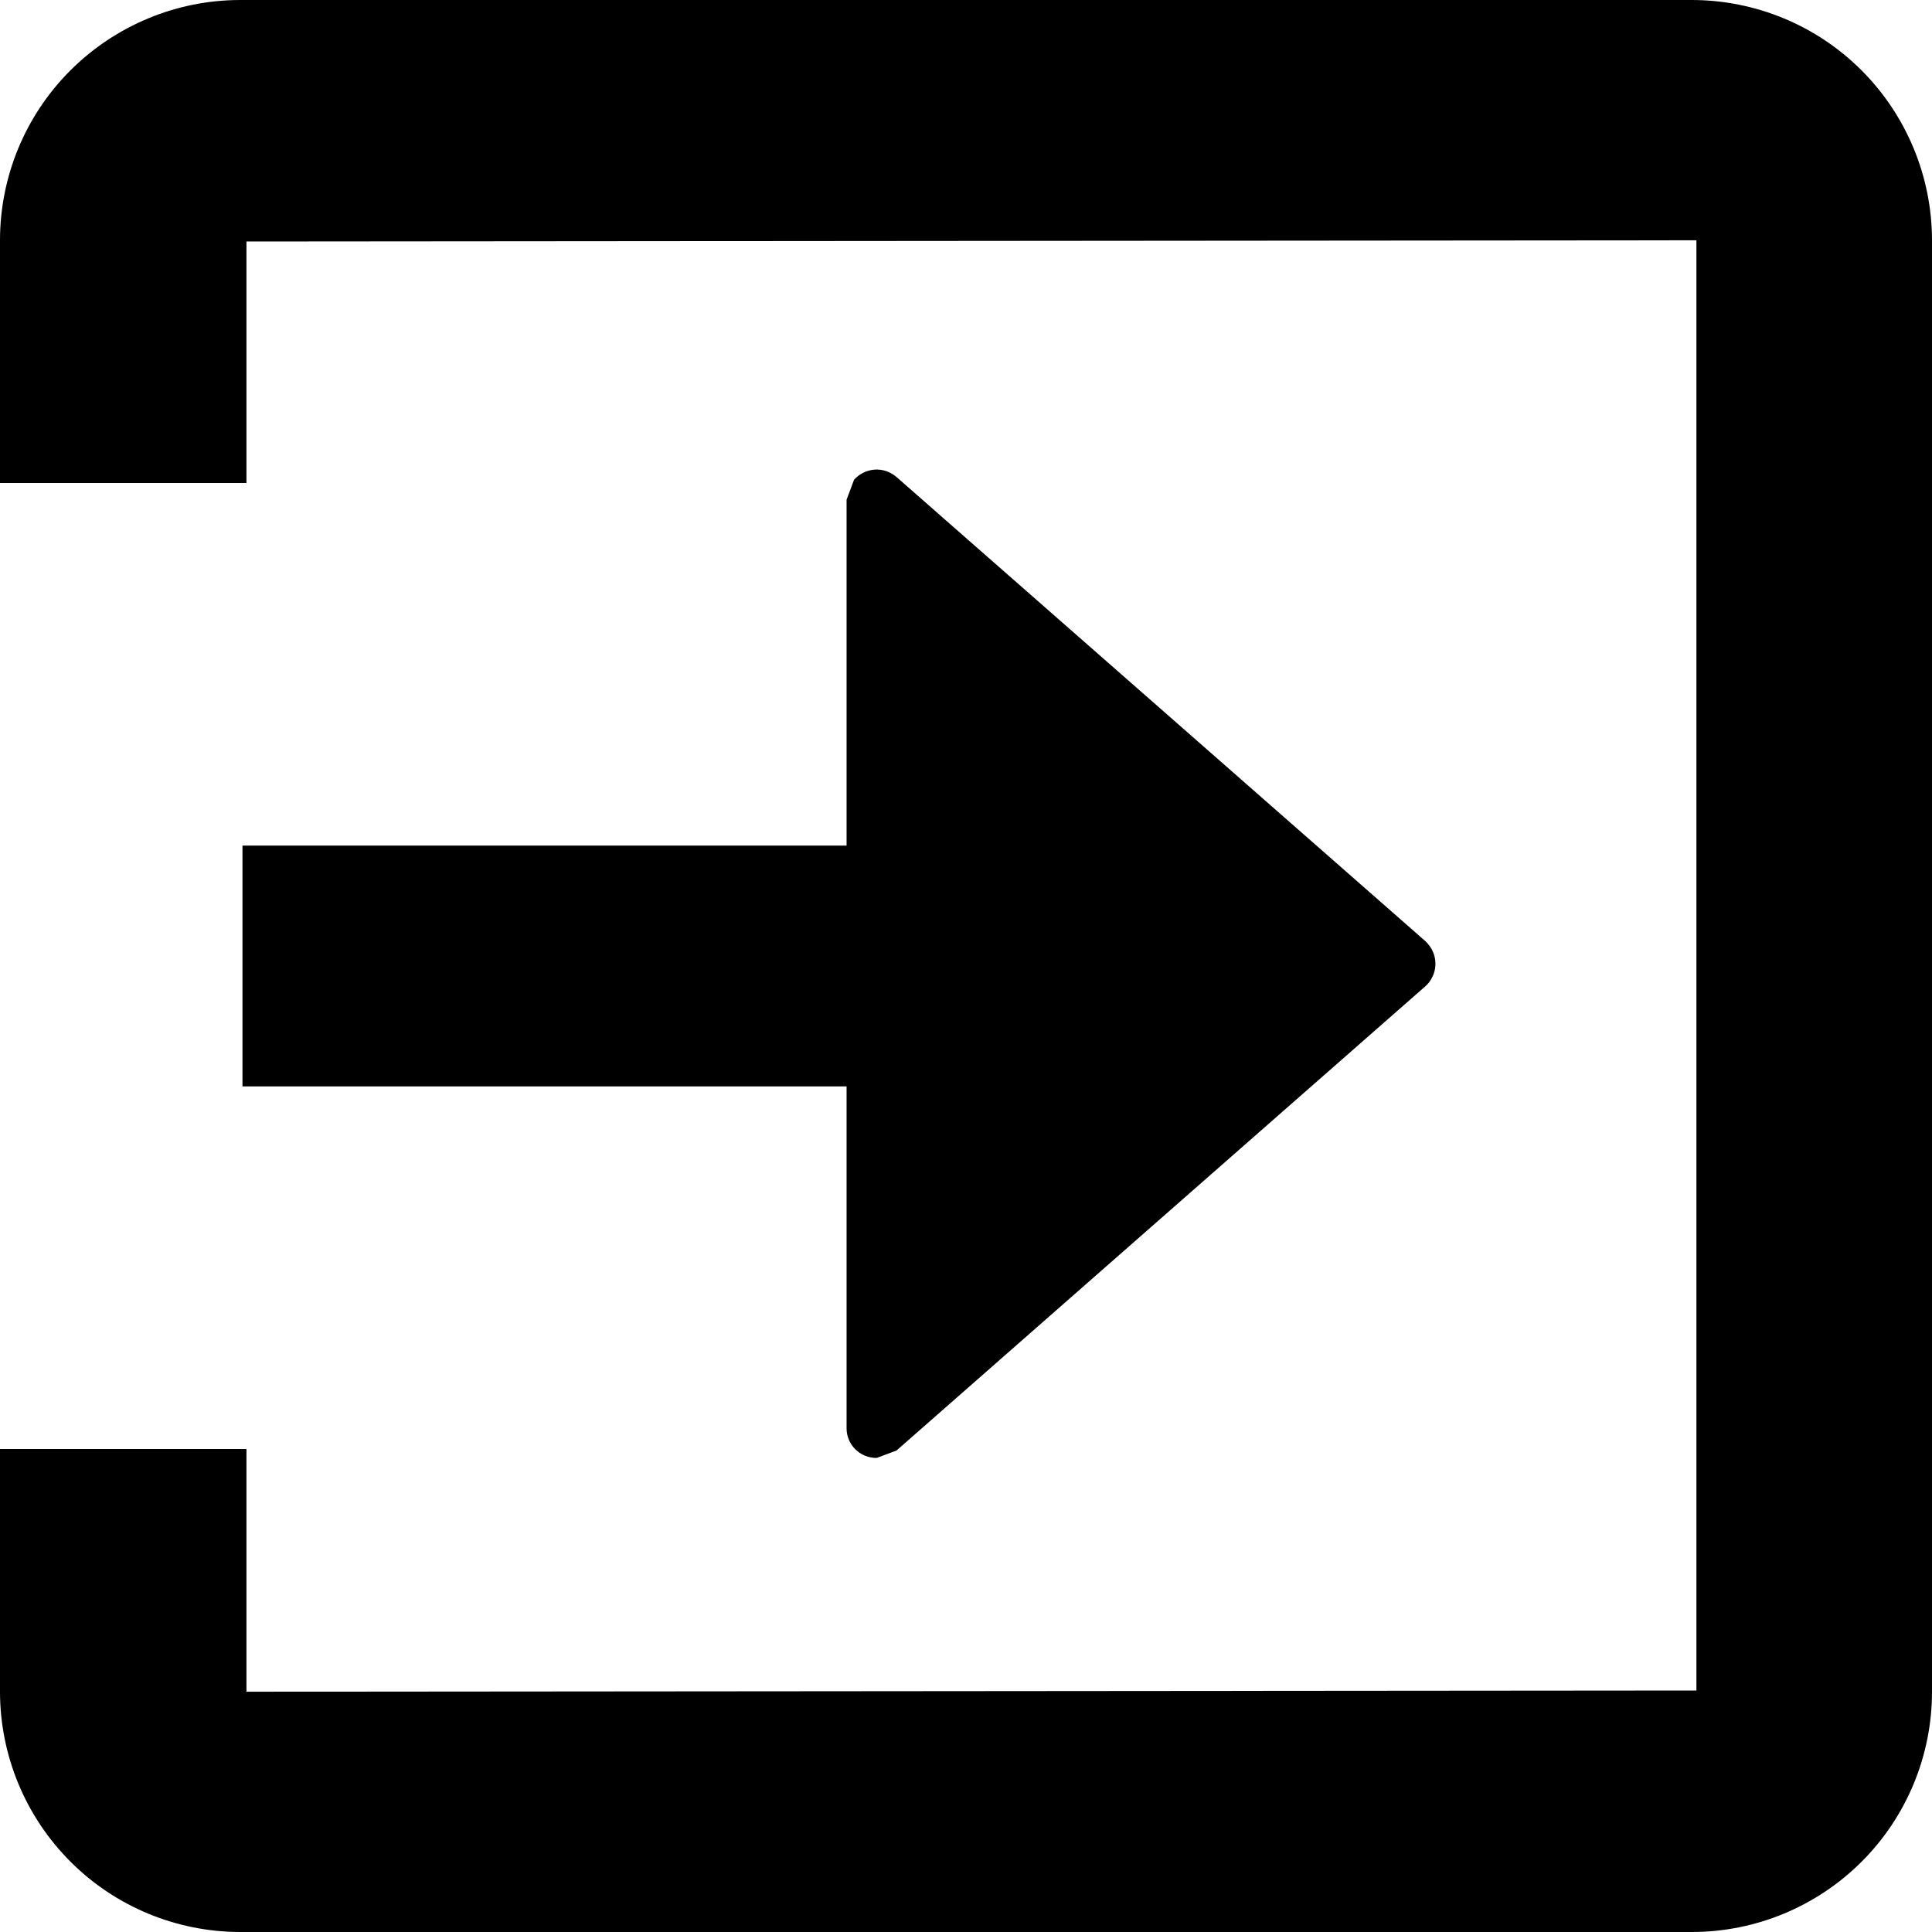
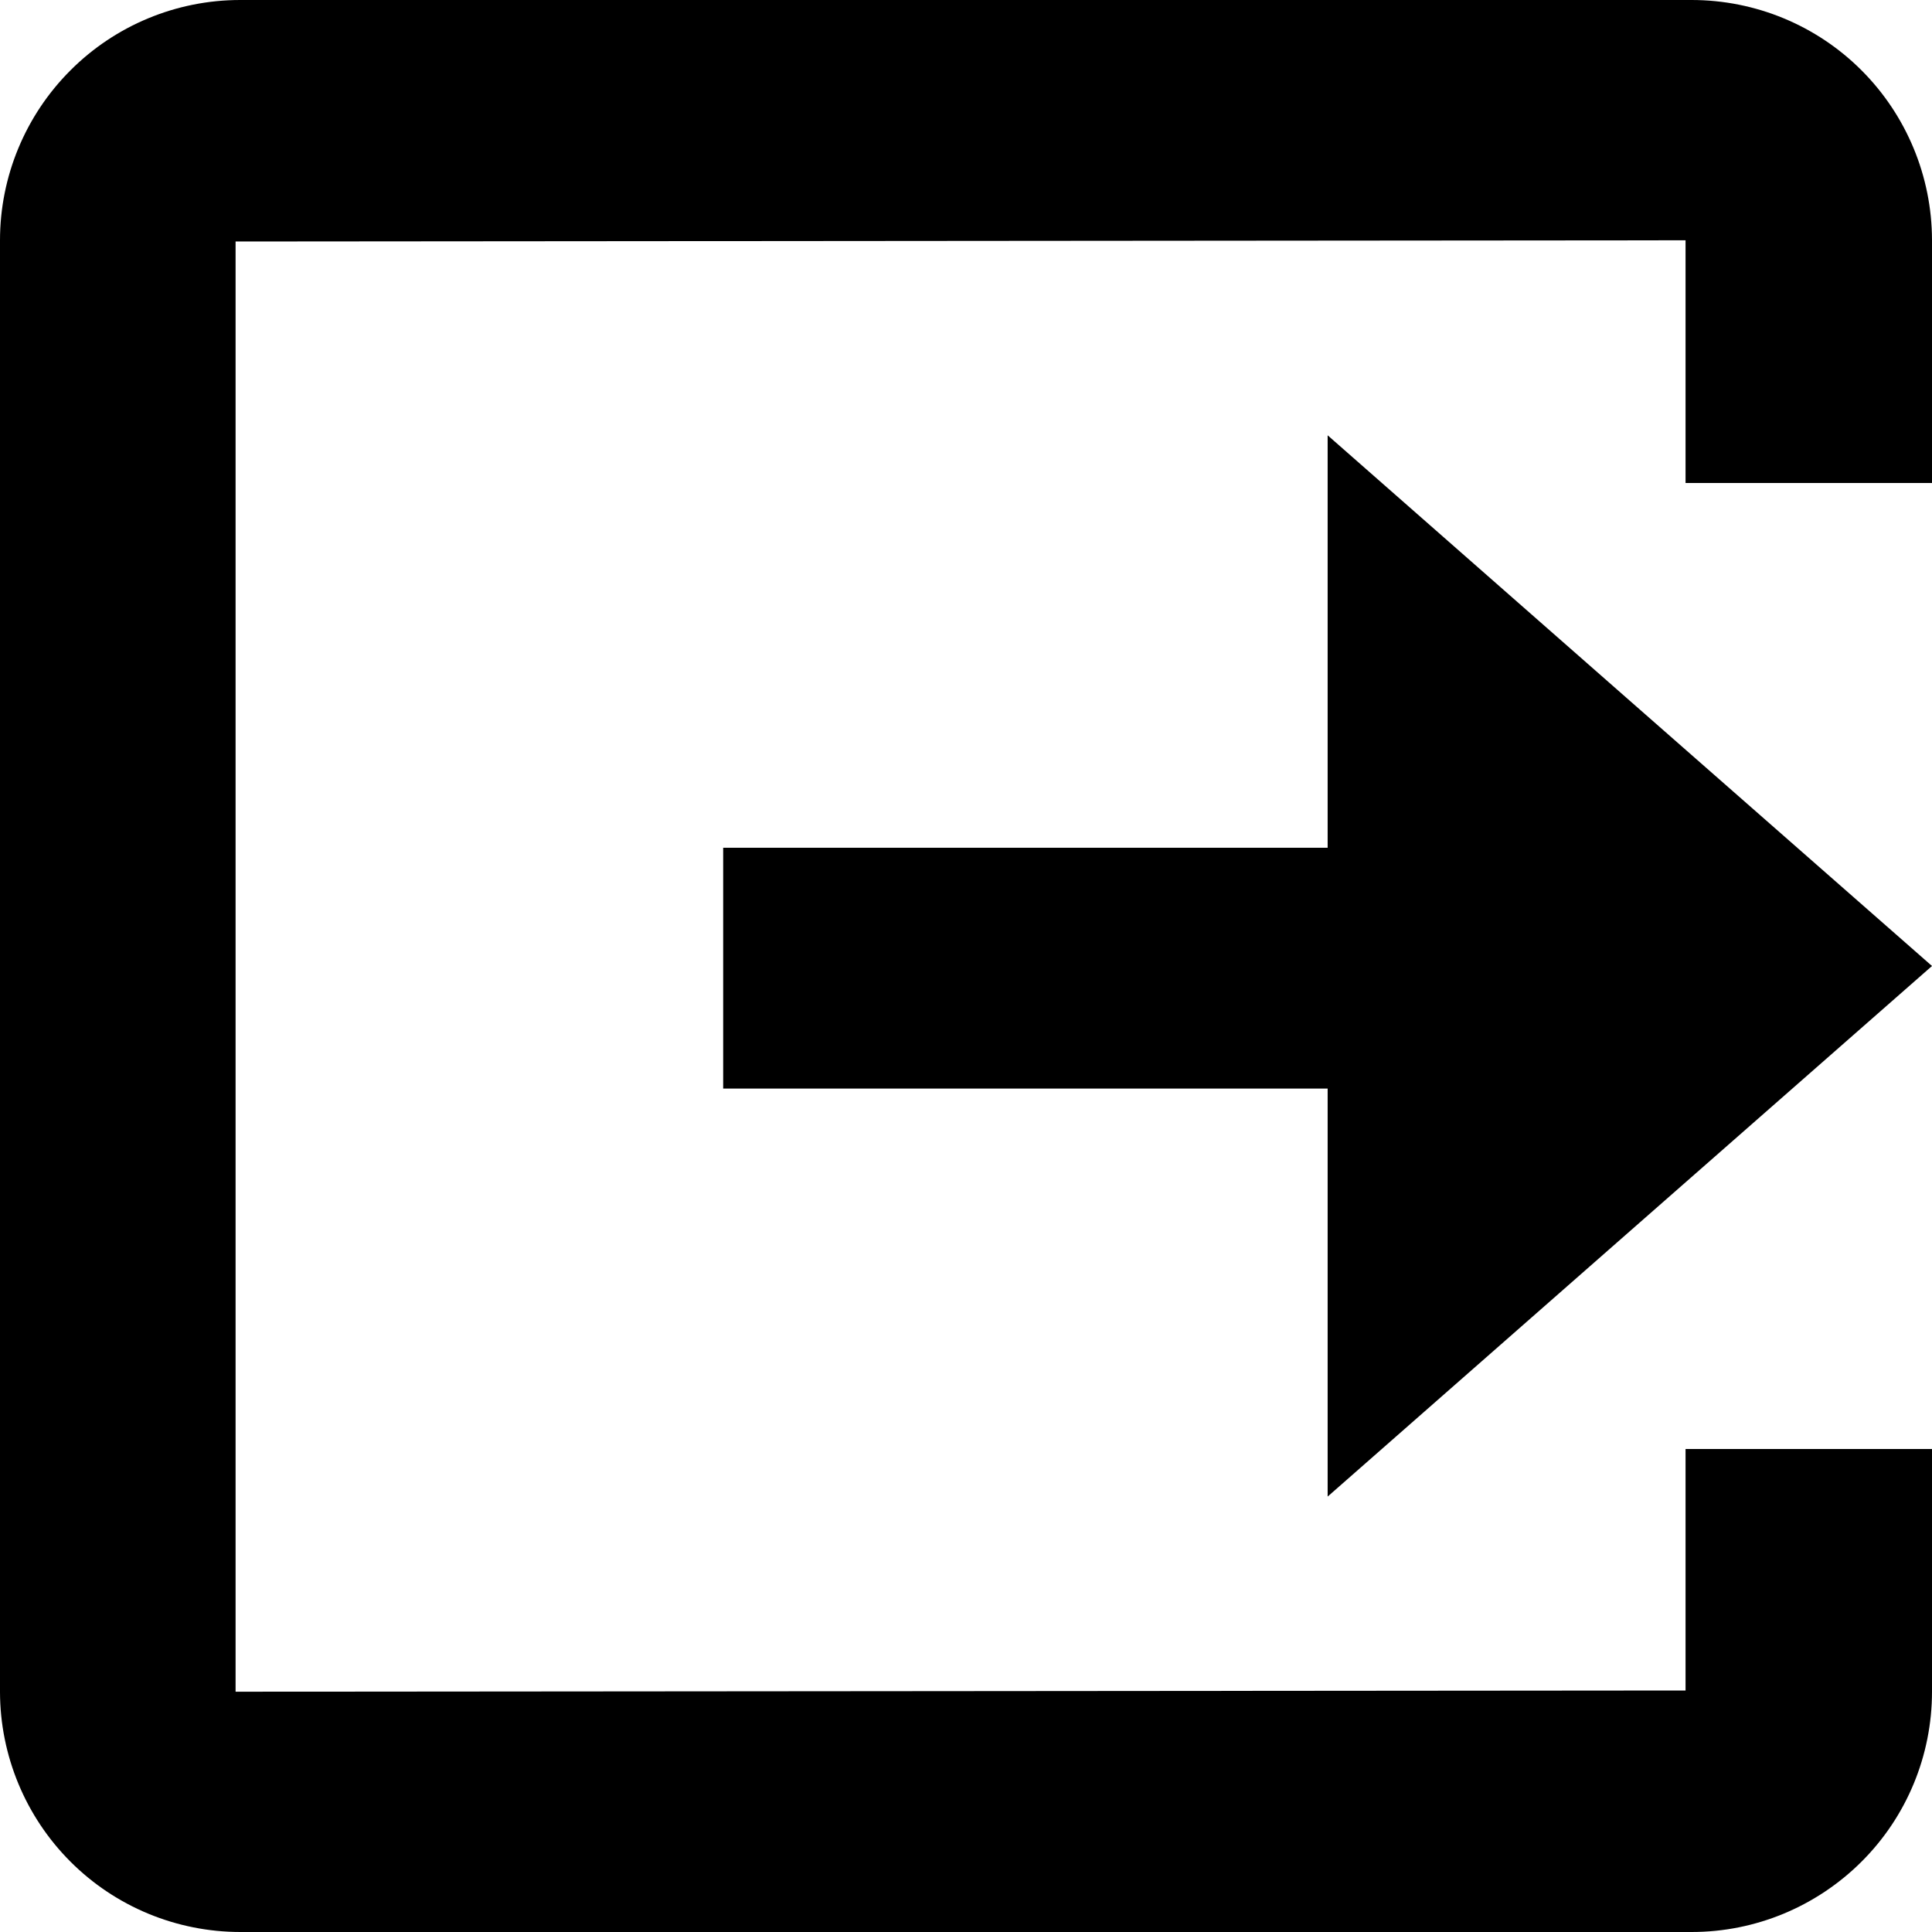
<svg xmlns="http://www.w3.org/2000/svg" id="icon-logout" viewBox="0 0 16 16">
-   <path d="M14.009 0c.528-0 1.034.209 1.407.582.373.373.583.879.584 1.406V14.01c0 .528-.209 1.034-.582 1.407-.373.373-.879.583-1.407.583H1.991c-.528 0-1.034-.209-1.407-.582S.001 14.54 0 14.012V12h2.041v2.01L14.049 14V1.99L2.041 2v2H0V1.99c-0-.527.209-1.033.582-1.406.373-.373.878-.583 1.405-.584H14.009zM7.26 12.074c-.033 0-.065-.006-.095-.018-.03-.012-.058-.03-.081-.053-.023-.023-.042-.05-.054-.08-.013-.03-.019-.062-.019-.095V8.997h-5.003v-1.994h5.003v-2.865l.062-.165c.044-.049.105-.079.171-.084.066-.004.13.018.18.061l2.09 1.834 2.29 2.01.021.022c.022.025.038.053.049.084.011.031.015.064.013.097-.002.033-.01.065-.025.094-.014.03-.034.056-.059.078L9.513 10.179l-2.089 1.834-.164.061z" fill-rule="nonzero" />
+   <path d="M14.009 2.5e-7c.528-0 1.034.209 1.407.582.373.373.583.879.584 1.406v2.012h-2.041v-2.01l-12.008.01V14.01l12.008-.01v-2H16v2.01c0 .528-.209 1.034-.583 1.407s-.879.583-1.407.583H1.991c-.528 0-1.034-.209-1.407-.582s-.583-.879-.584-1.406V1.99c0-.528.21-1.034.583-1.407C.955.21 1.461 0 1.989 2.5e-7h12.02zm-.512 10.197l-2.502 2.197V9.015H5.989v-1.994H10.995v-3.416l2.502 2.198 2.503 2.197-2.503 2.197z" fill-rule="nonzero" />
</svg>
